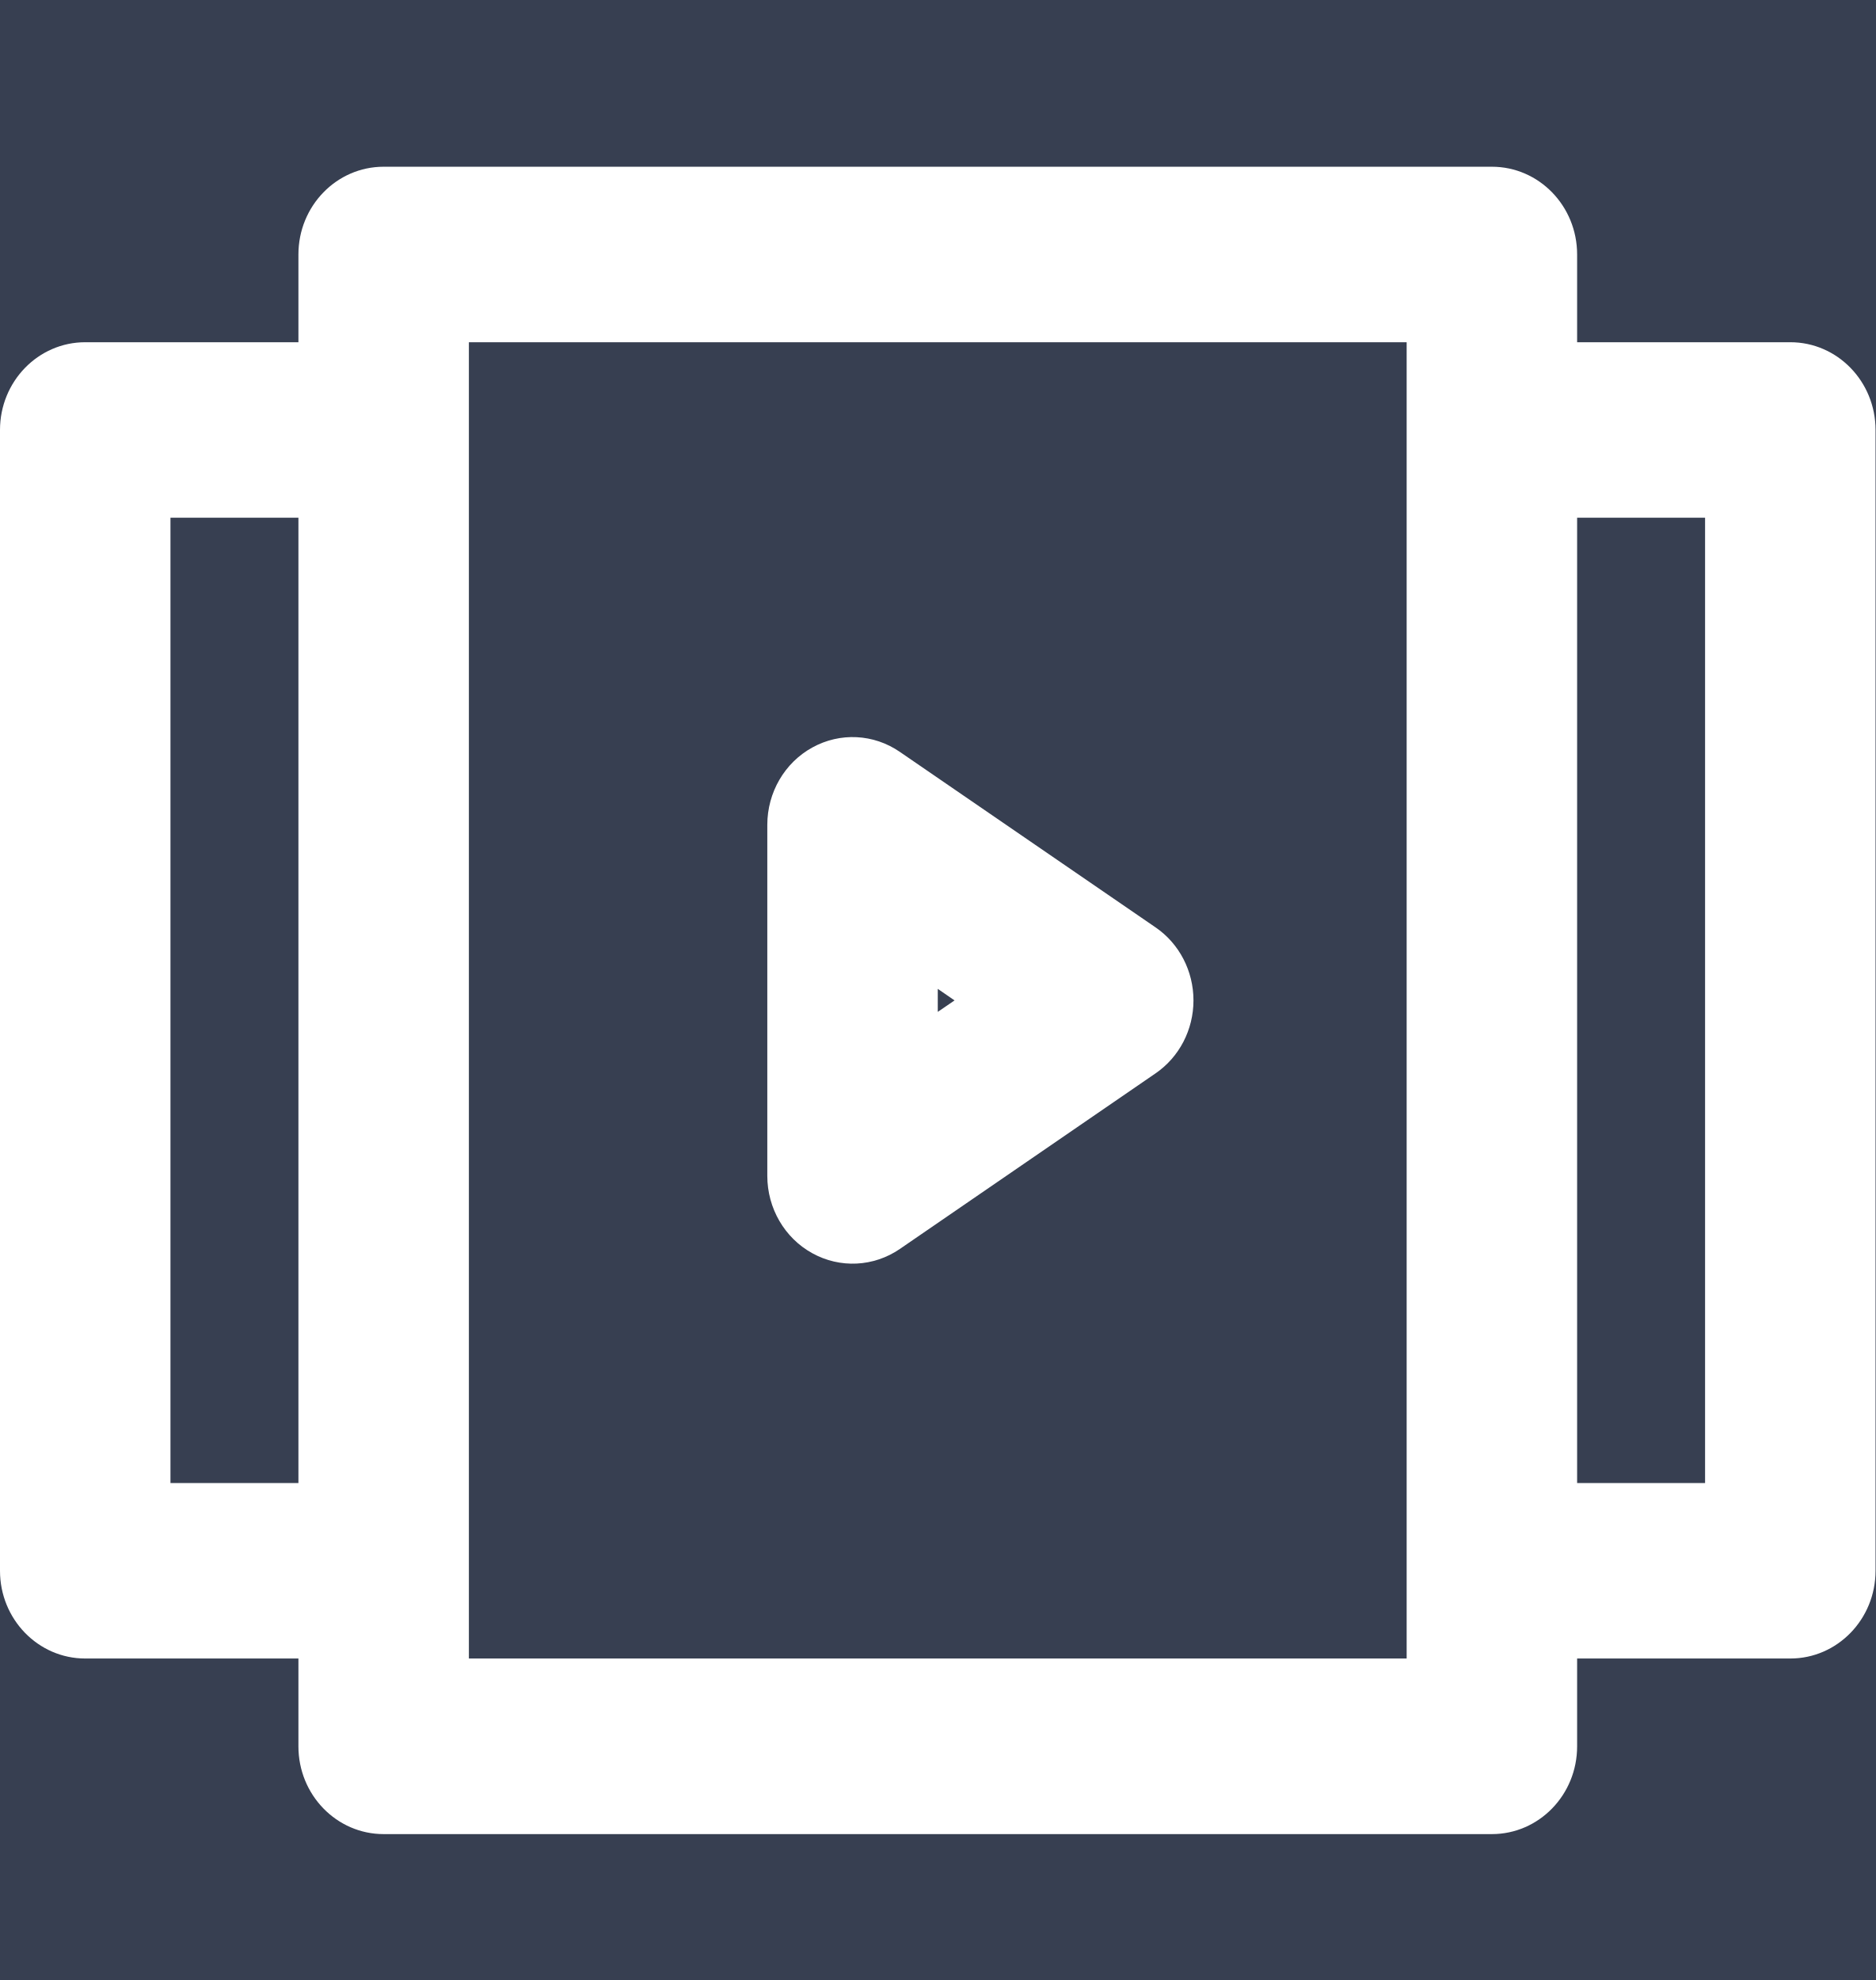
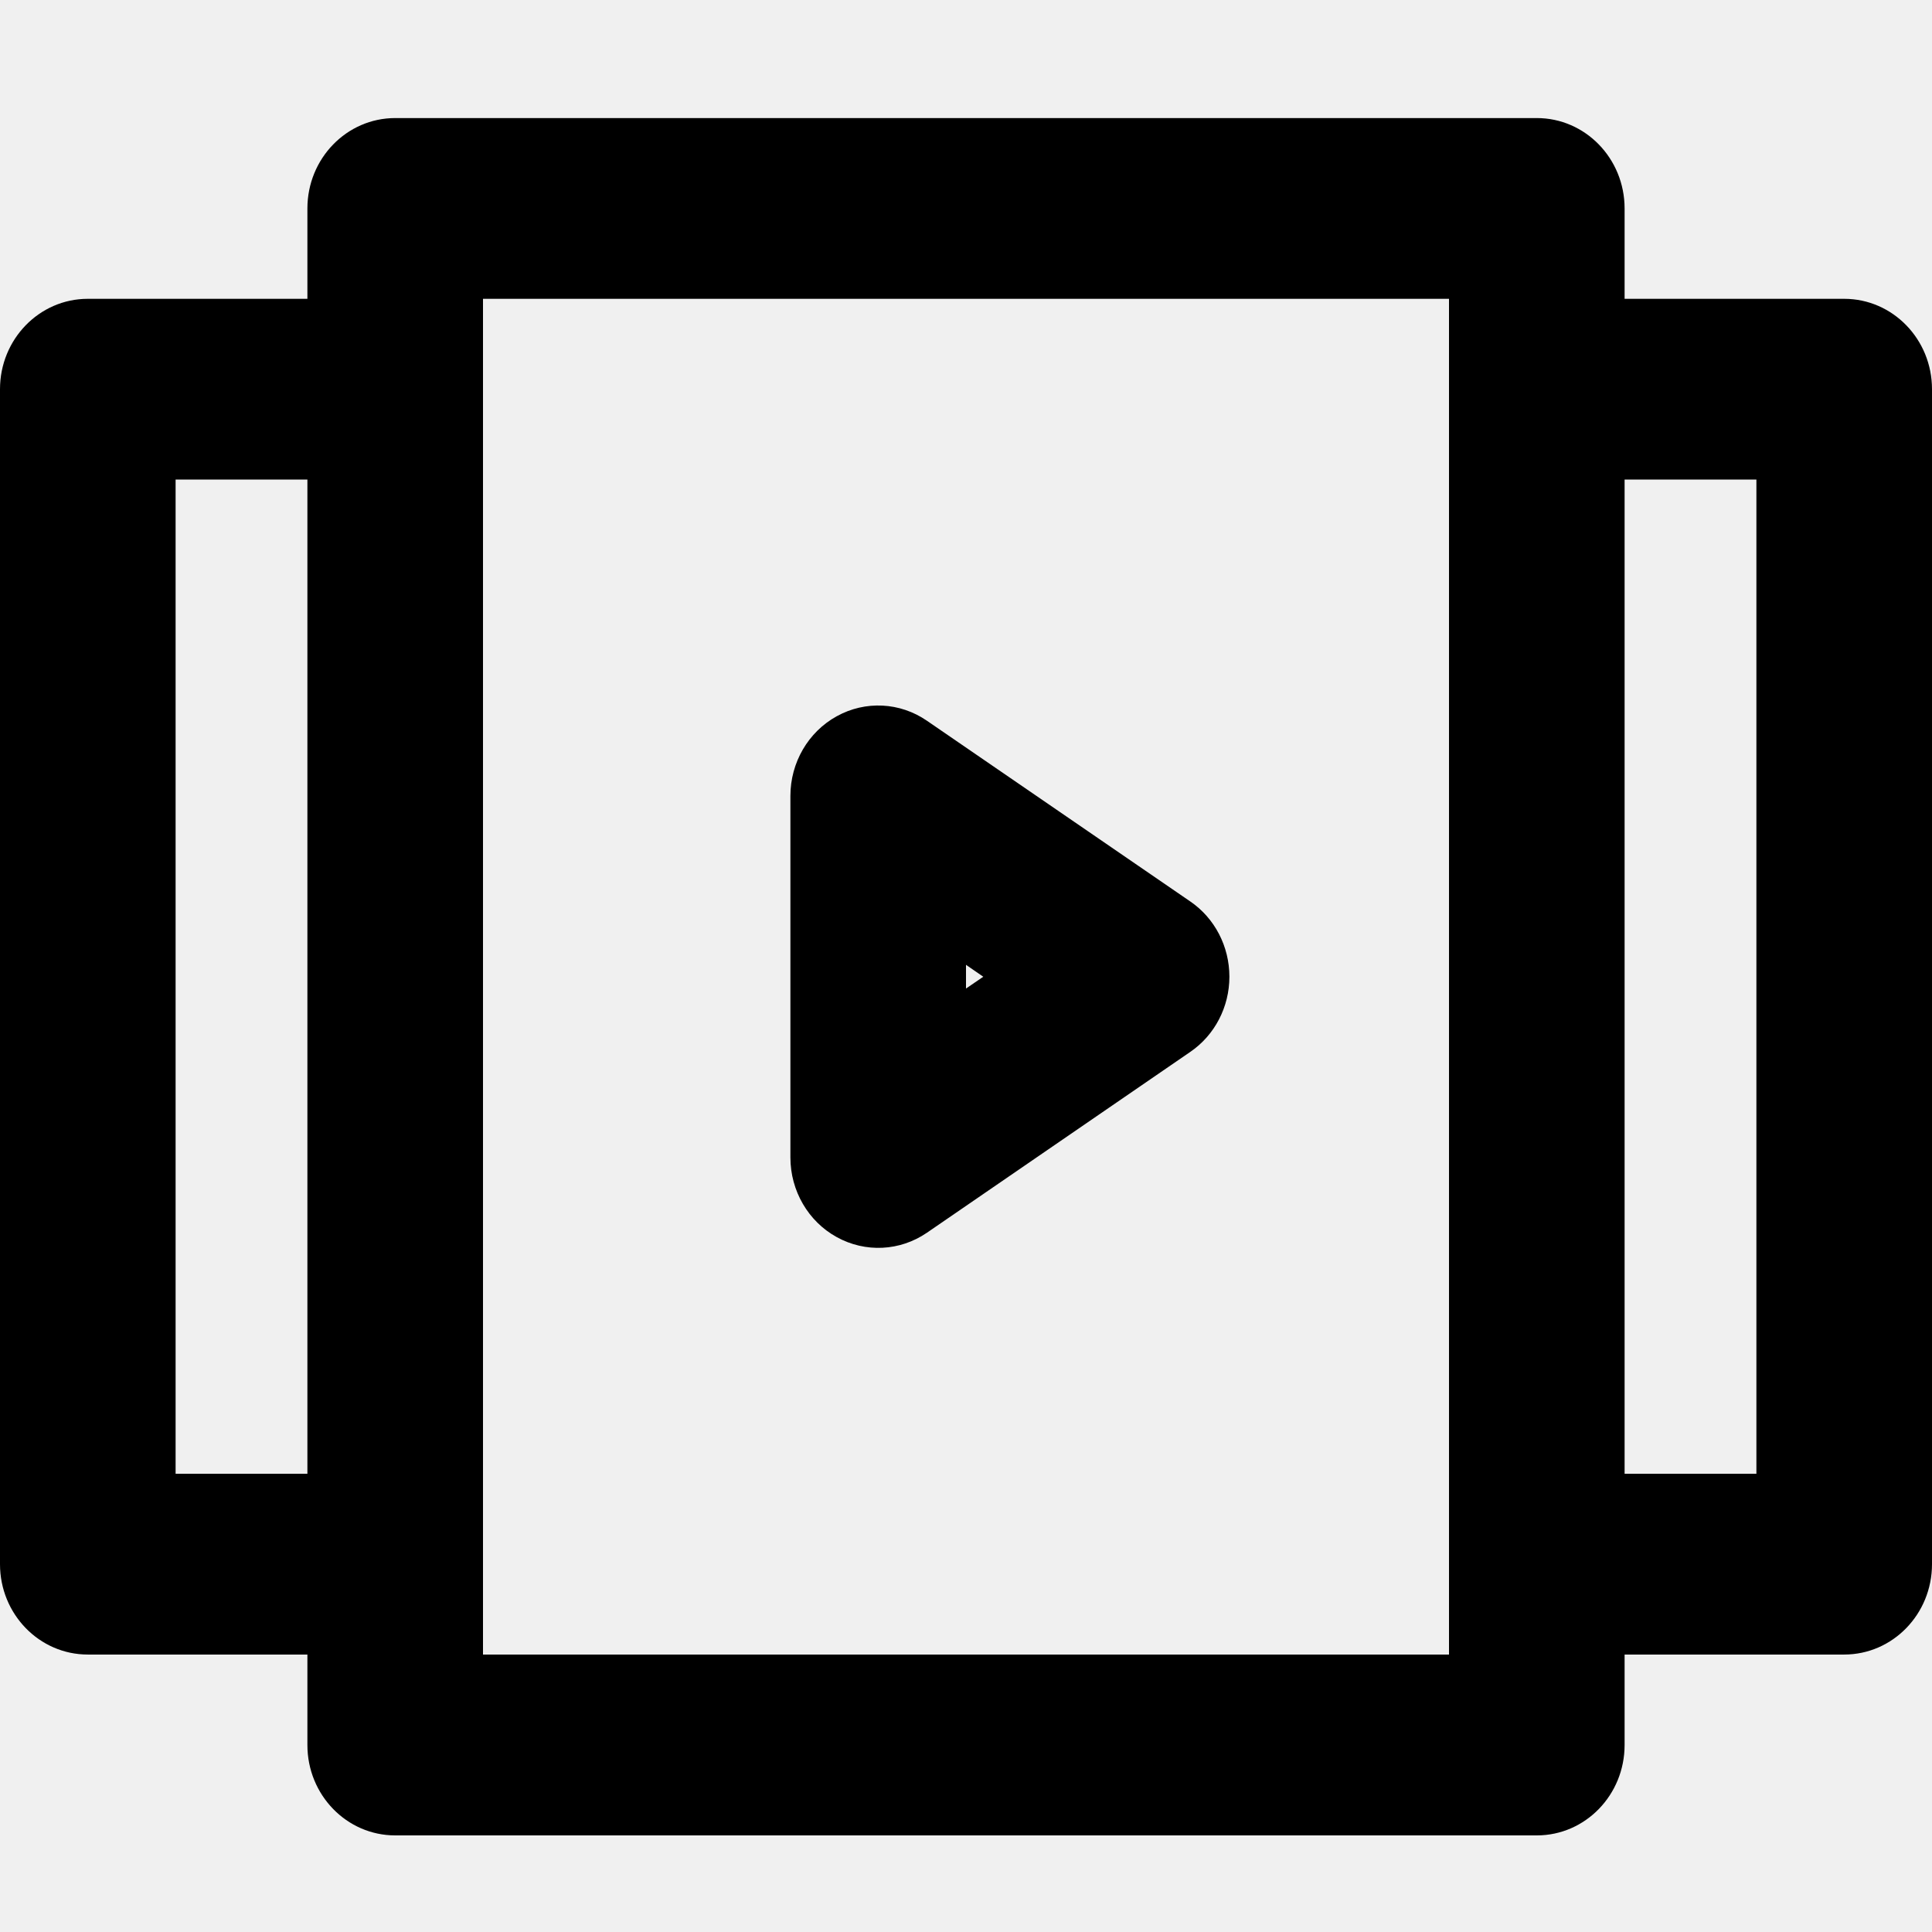
- <svg xmlns="http://www.w3.org/2000/svg" width="18" height="19" viewBox="0 0 18 19" fill="none">
-   <rect width="18" height="19" fill="#E5E5E5" />
-   <rect width="1440" height="1024" transform="translate(-1112 -642)" fill="#262C38" />
-   <rect x="-685" y="-642" width="1013" height="1024" fill="#373F51" fill-opacity="0.7" />
-   <rect x="-20" y="-642" width="348" height="1024" fill="#373F51" />
-   <path fill-rule="evenodd" clip-rule="evenodd" d="M2.864 2.442C2.864 1.977 3.23 1.6 3.682 1.6H14.318C14.77 1.6 15.136 1.977 15.136 2.442V3.284H17.182C17.634 3.284 18 3.661 18 4.126V15.073C18 15.538 17.634 15.915 17.182 15.915H15.136V16.758C15.136 17.223 14.77 17.6 14.318 17.6H3.682C3.23 17.6 2.864 17.223 2.864 16.758V15.915H0.818C0.366 15.915 0 15.538 0 15.073V4.126C0 3.661 0.366 3.284 0.818 3.284H2.864V2.442ZM4.5 15.915H13.5V3.284H4.5V15.915ZM2.864 4.968H1.636V14.231H2.864V4.968ZM15.136 14.231H16.364V4.968H15.136V14.231ZM7.796 7.173C8.062 7.026 8.385 7.042 8.636 7.215L11.09 8.899C11.318 9.055 11.454 9.318 11.454 9.6C11.454 9.881 11.318 10.144 11.09 10.3L8.636 11.985C8.385 12.157 8.062 12.173 7.796 12.026C7.53 11.88 7.364 11.594 7.364 11.284V7.915C7.364 7.605 7.53 7.319 7.796 7.173ZM9 9.489V9.71L9.161 9.6L9 9.489Z" fill="white" />
+ <svg xmlns="http://www.w3.org/2000/svg" width="18" height="18" viewBox="0 0 18 18" fill="none">
+   <path fill-rule="evenodd" clip-rule="evenodd" d="M2.864 1.942C2.864 1.477 3.23 1.1 3.682 1.1H14.318C14.77 1.1 15.136 1.477 15.136 1.942V2.784H17.182C17.634 2.784 18 3.161 18 3.626V14.573C18 15.038 17.634 15.415 17.182 15.415H15.136V16.258C15.136 16.723 14.77 17.1 14.318 17.1H3.682C3.23 17.1 2.864 16.723 2.864 16.258V15.415H0.818C0.366 15.415 0 15.038 0 14.573V3.626C0 3.161 0.366 2.784 0.818 2.784H2.864V1.942ZM4.5 15.415H13.5V2.784H4.5V15.415ZM2.864 4.468H1.636V13.731H2.864V4.468ZM15.136 13.731H16.364V4.468H15.136V13.731ZM7.796 6.673C8.062 6.526 8.385 6.542 8.636 6.715L11.09 8.399C11.318 8.555 11.454 8.818 11.454 9.1C11.454 9.381 11.318 9.644 11.09 9.8L8.636 11.485C8.385 11.657 8.062 11.673 7.796 11.526C7.53 11.38 7.364 11.094 7.364 10.784V7.415C7.364 7.105 7.53 6.819 7.796 6.673ZM9 8.989V9.21L9.161 9.1L9 8.989Z" fill="currentColor" />
</svg>
